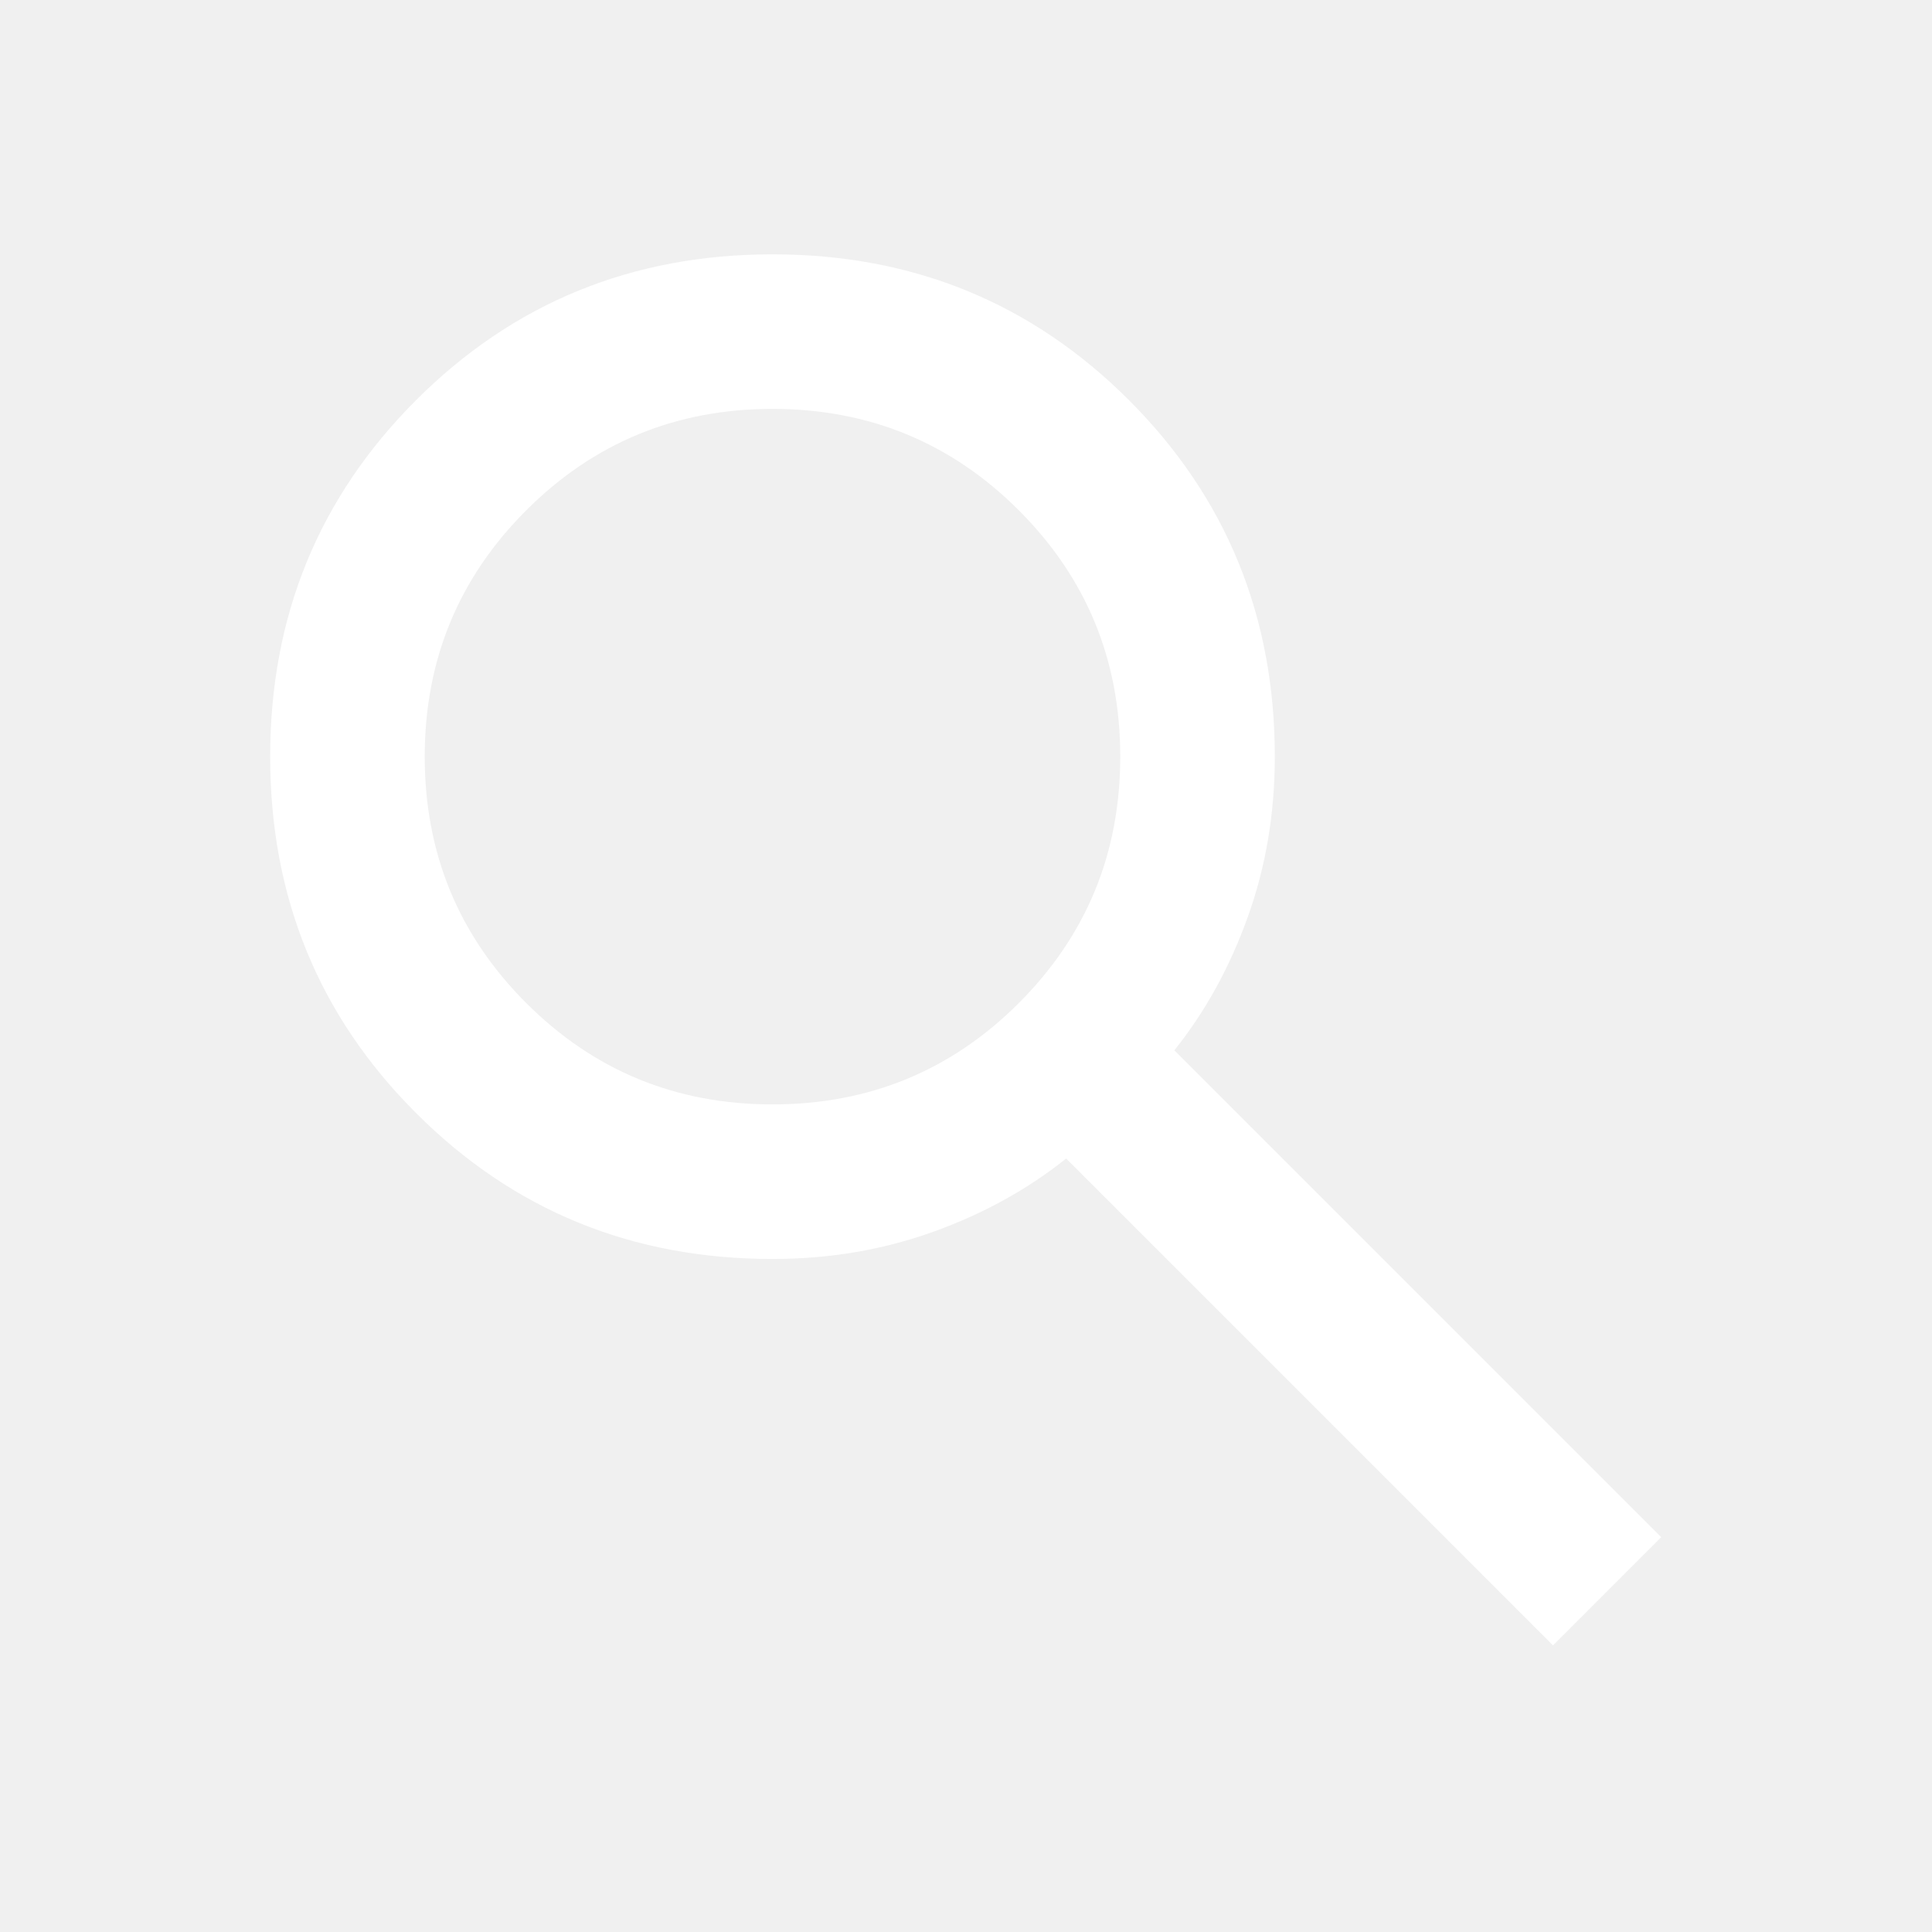
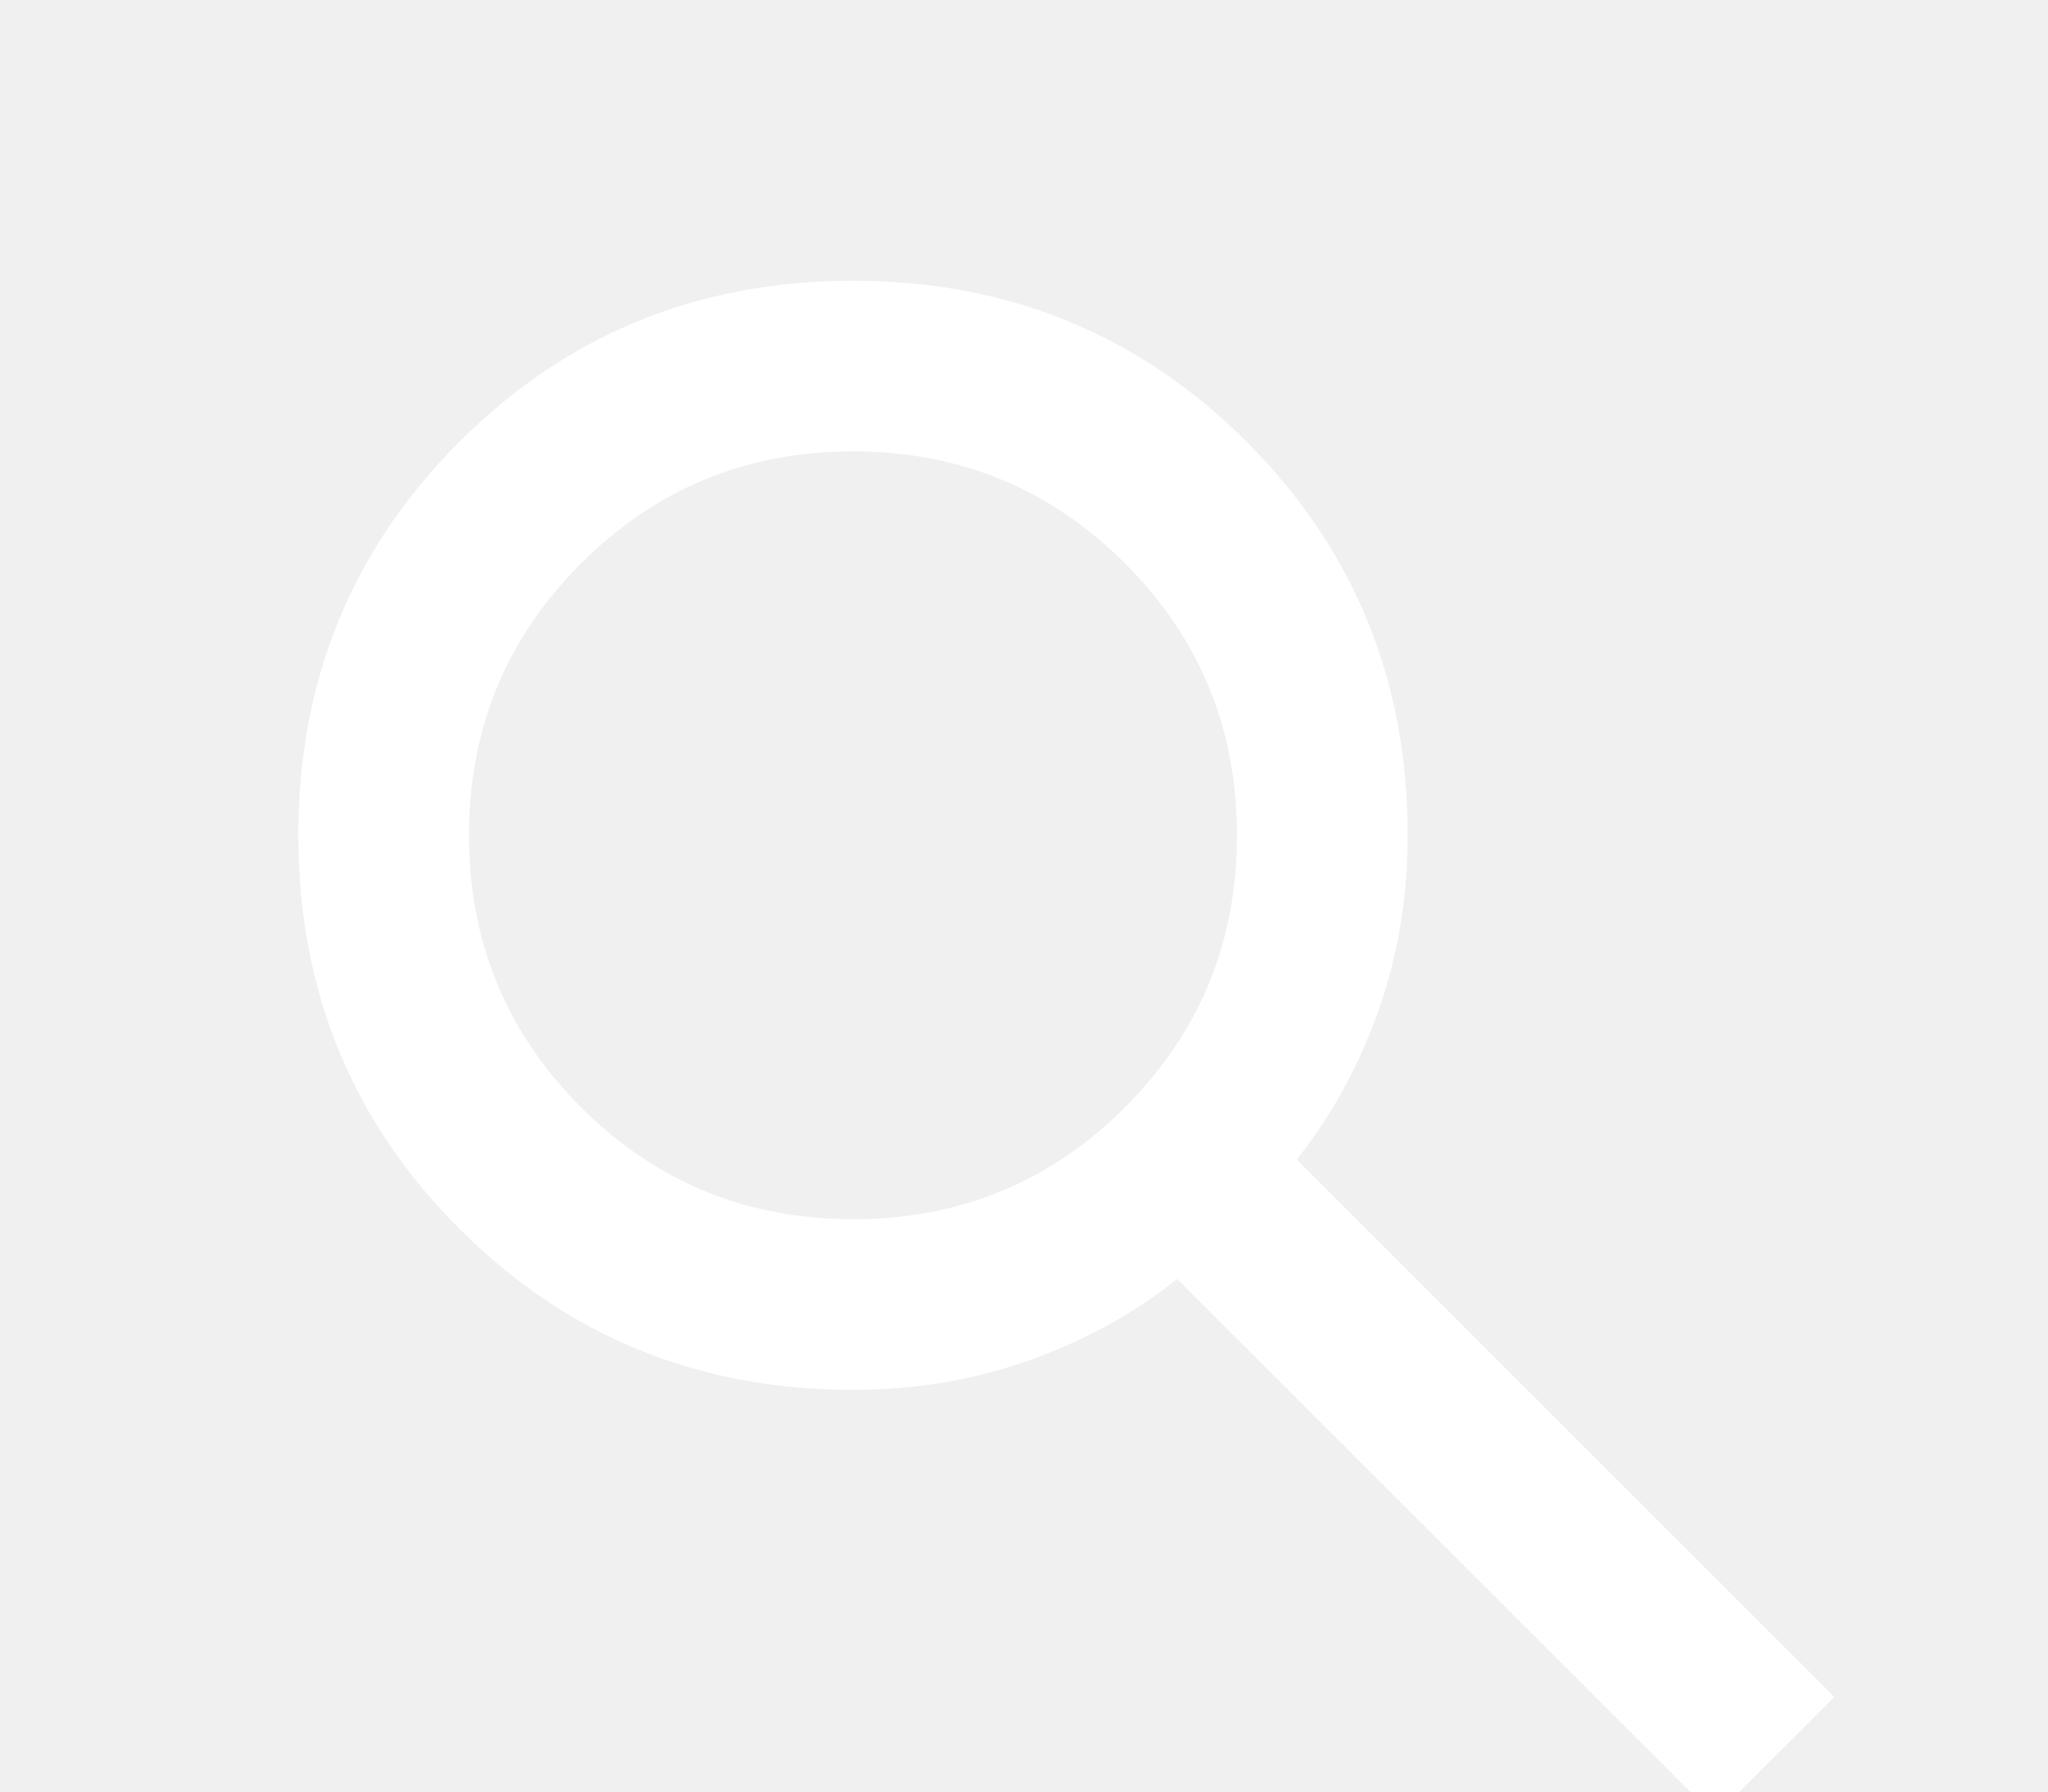
- <svg xmlns="http://www.w3.org/2000/svg" viewBox="0 0 25 25" fill="none">
+ <svg xmlns="http://www.w3.org/2000/svg" viewBox="0 0 24 21" fill="none">
  <path d="M20.096 21.291L13.796 14.991C13.296 15.391 12.721 15.708 12.071 15.941C11.421 16.174 10.73 16.291 9.996 16.291C8.18 16.291 6.642 15.662 5.384 14.403C4.125 13.145 3.496 11.608 3.496 9.791C3.496 7.974 4.125 6.437 5.384 5.178C6.642 3.92 8.18 3.291 9.996 3.291C11.813 3.291 13.35 3.92 14.609 5.178C15.867 6.437 16.496 7.974 16.496 9.791C16.496 10.524 16.38 11.216 16.146 11.866C15.913 12.516 15.596 13.091 15.196 13.591L21.496 19.891L20.096 21.291ZM9.996 14.291C11.246 14.291 12.309 13.854 13.184 12.979C14.059 12.104 14.496 11.041 14.496 9.791C14.496 8.541 14.059 7.479 13.184 6.604C12.309 5.729 11.246 5.291 9.996 5.291C8.746 5.291 7.684 5.729 6.809 6.604C5.934 7.479 5.496 8.541 5.496 9.791C5.496 11.041 5.934 12.104 6.809 12.979C7.684 13.854 8.746 14.291 9.996 14.291Z" fill="white" />
</svg>
